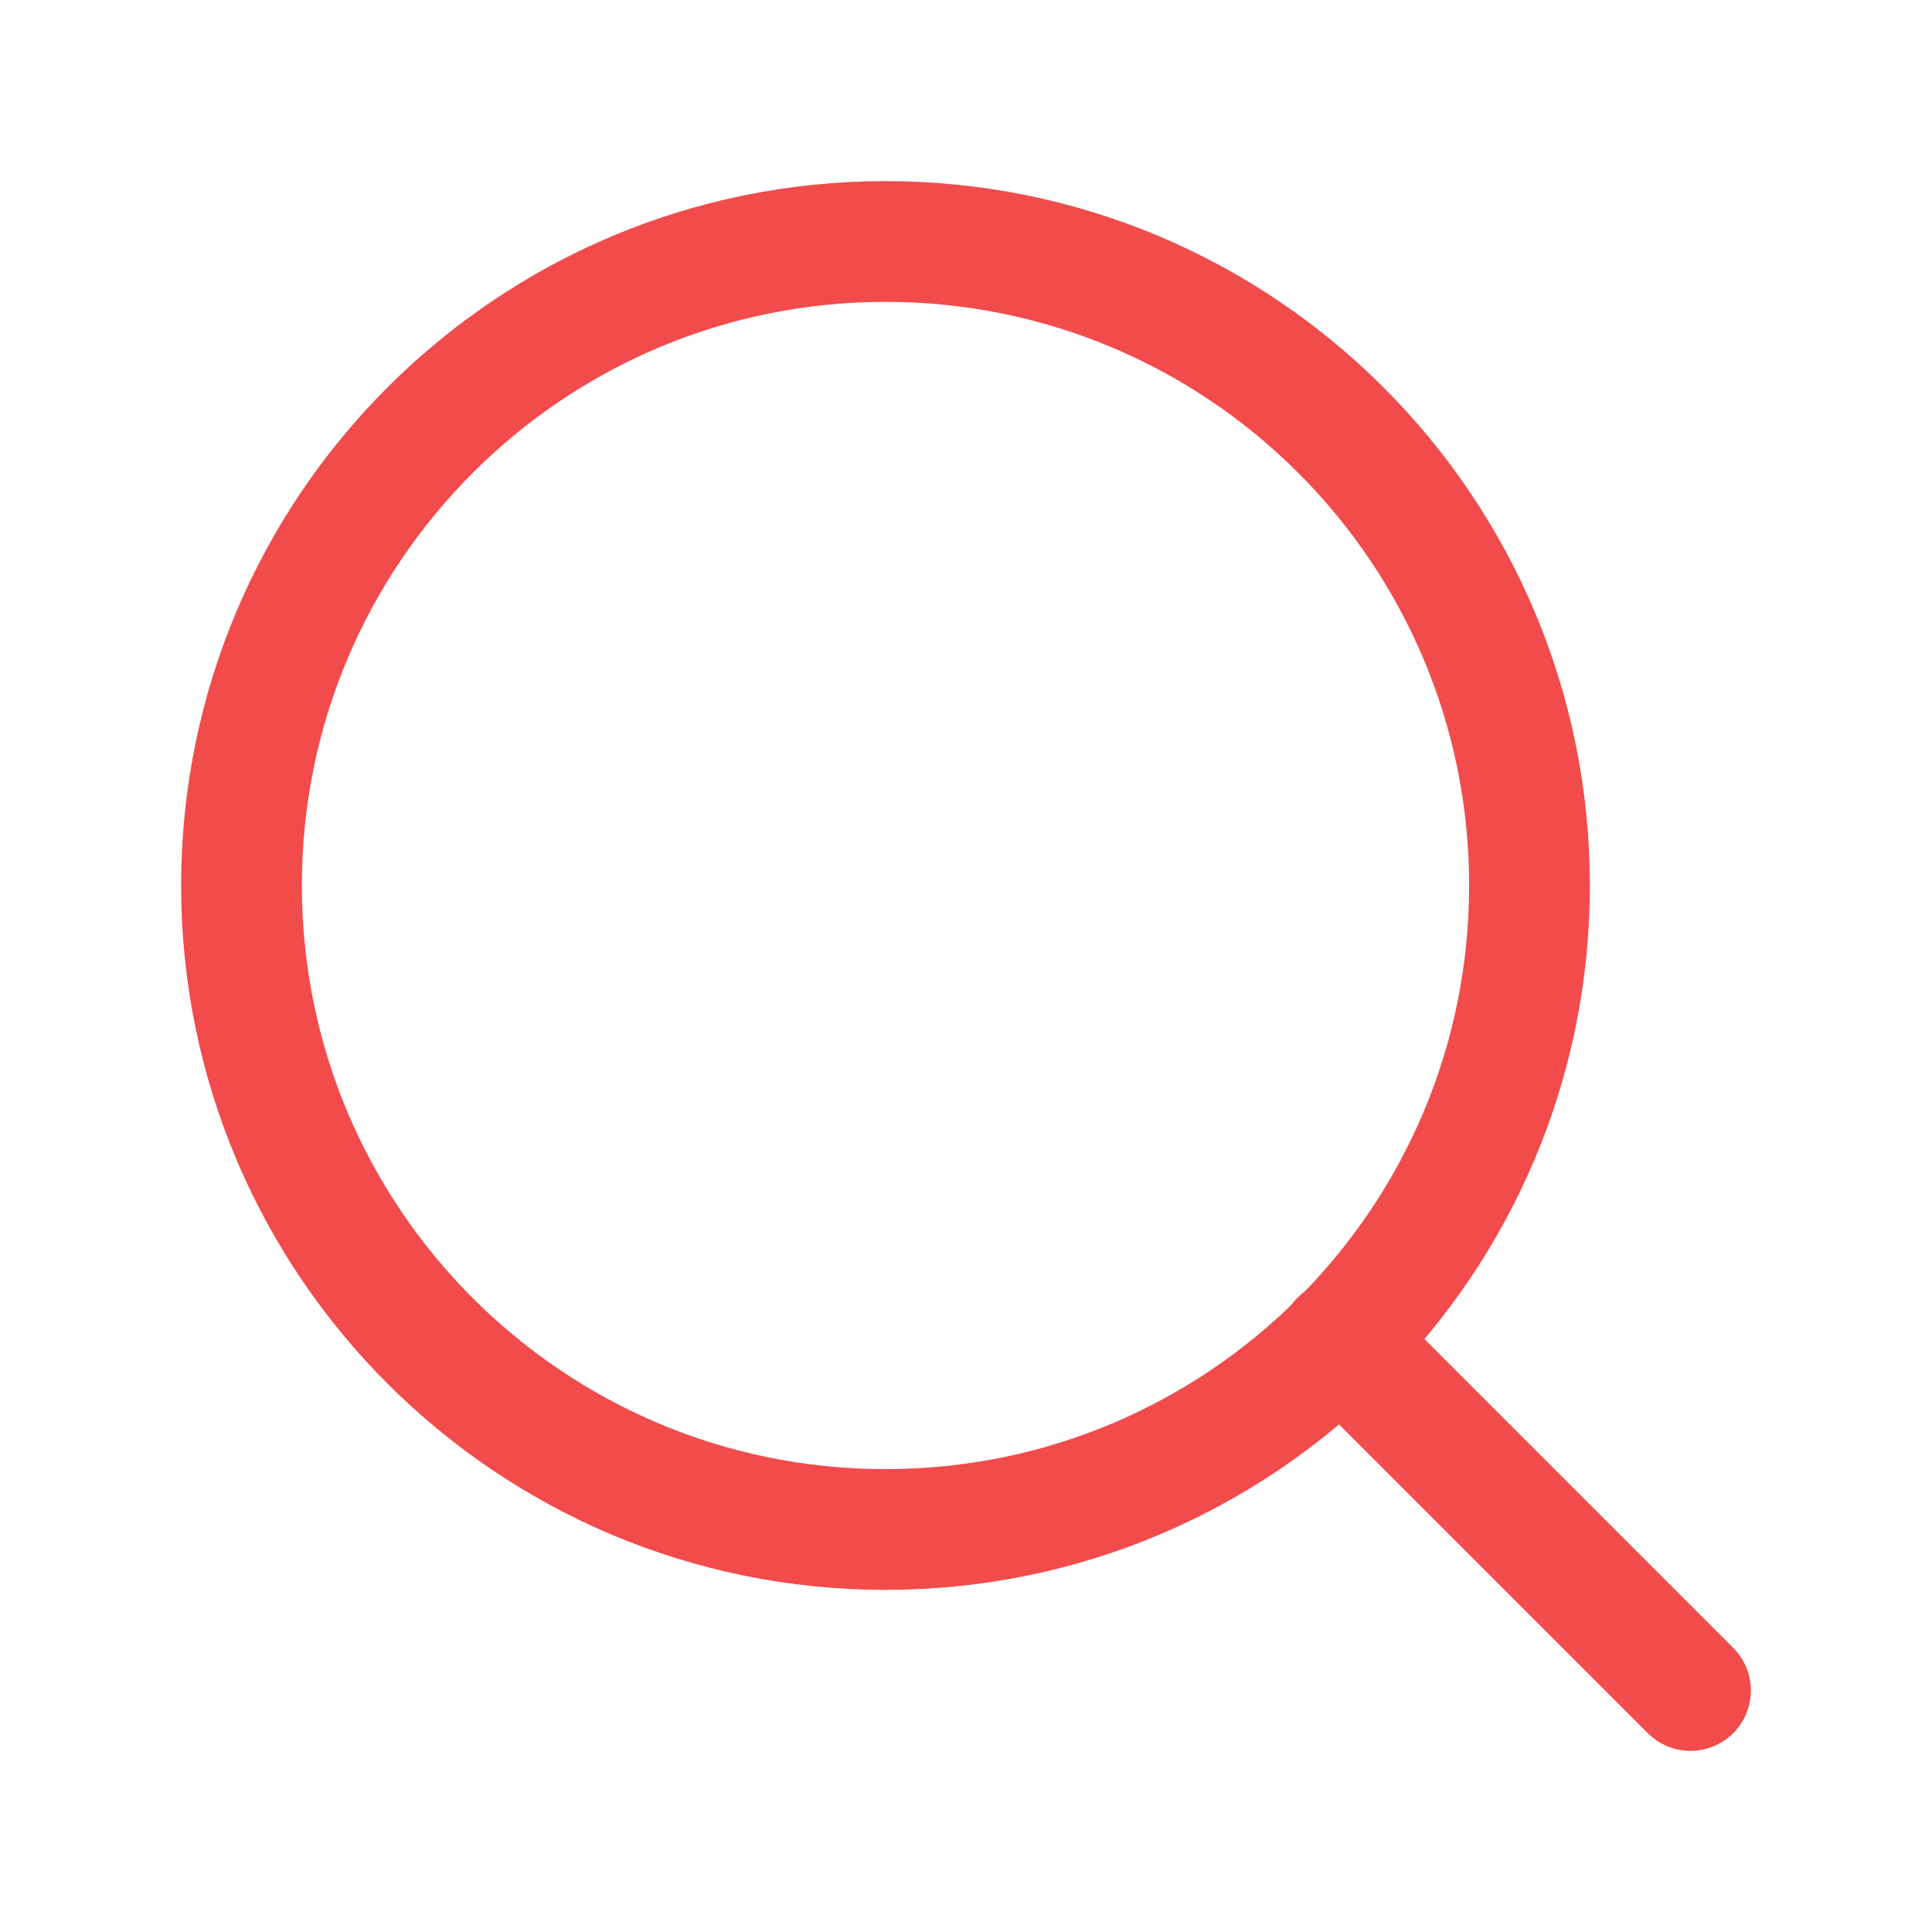
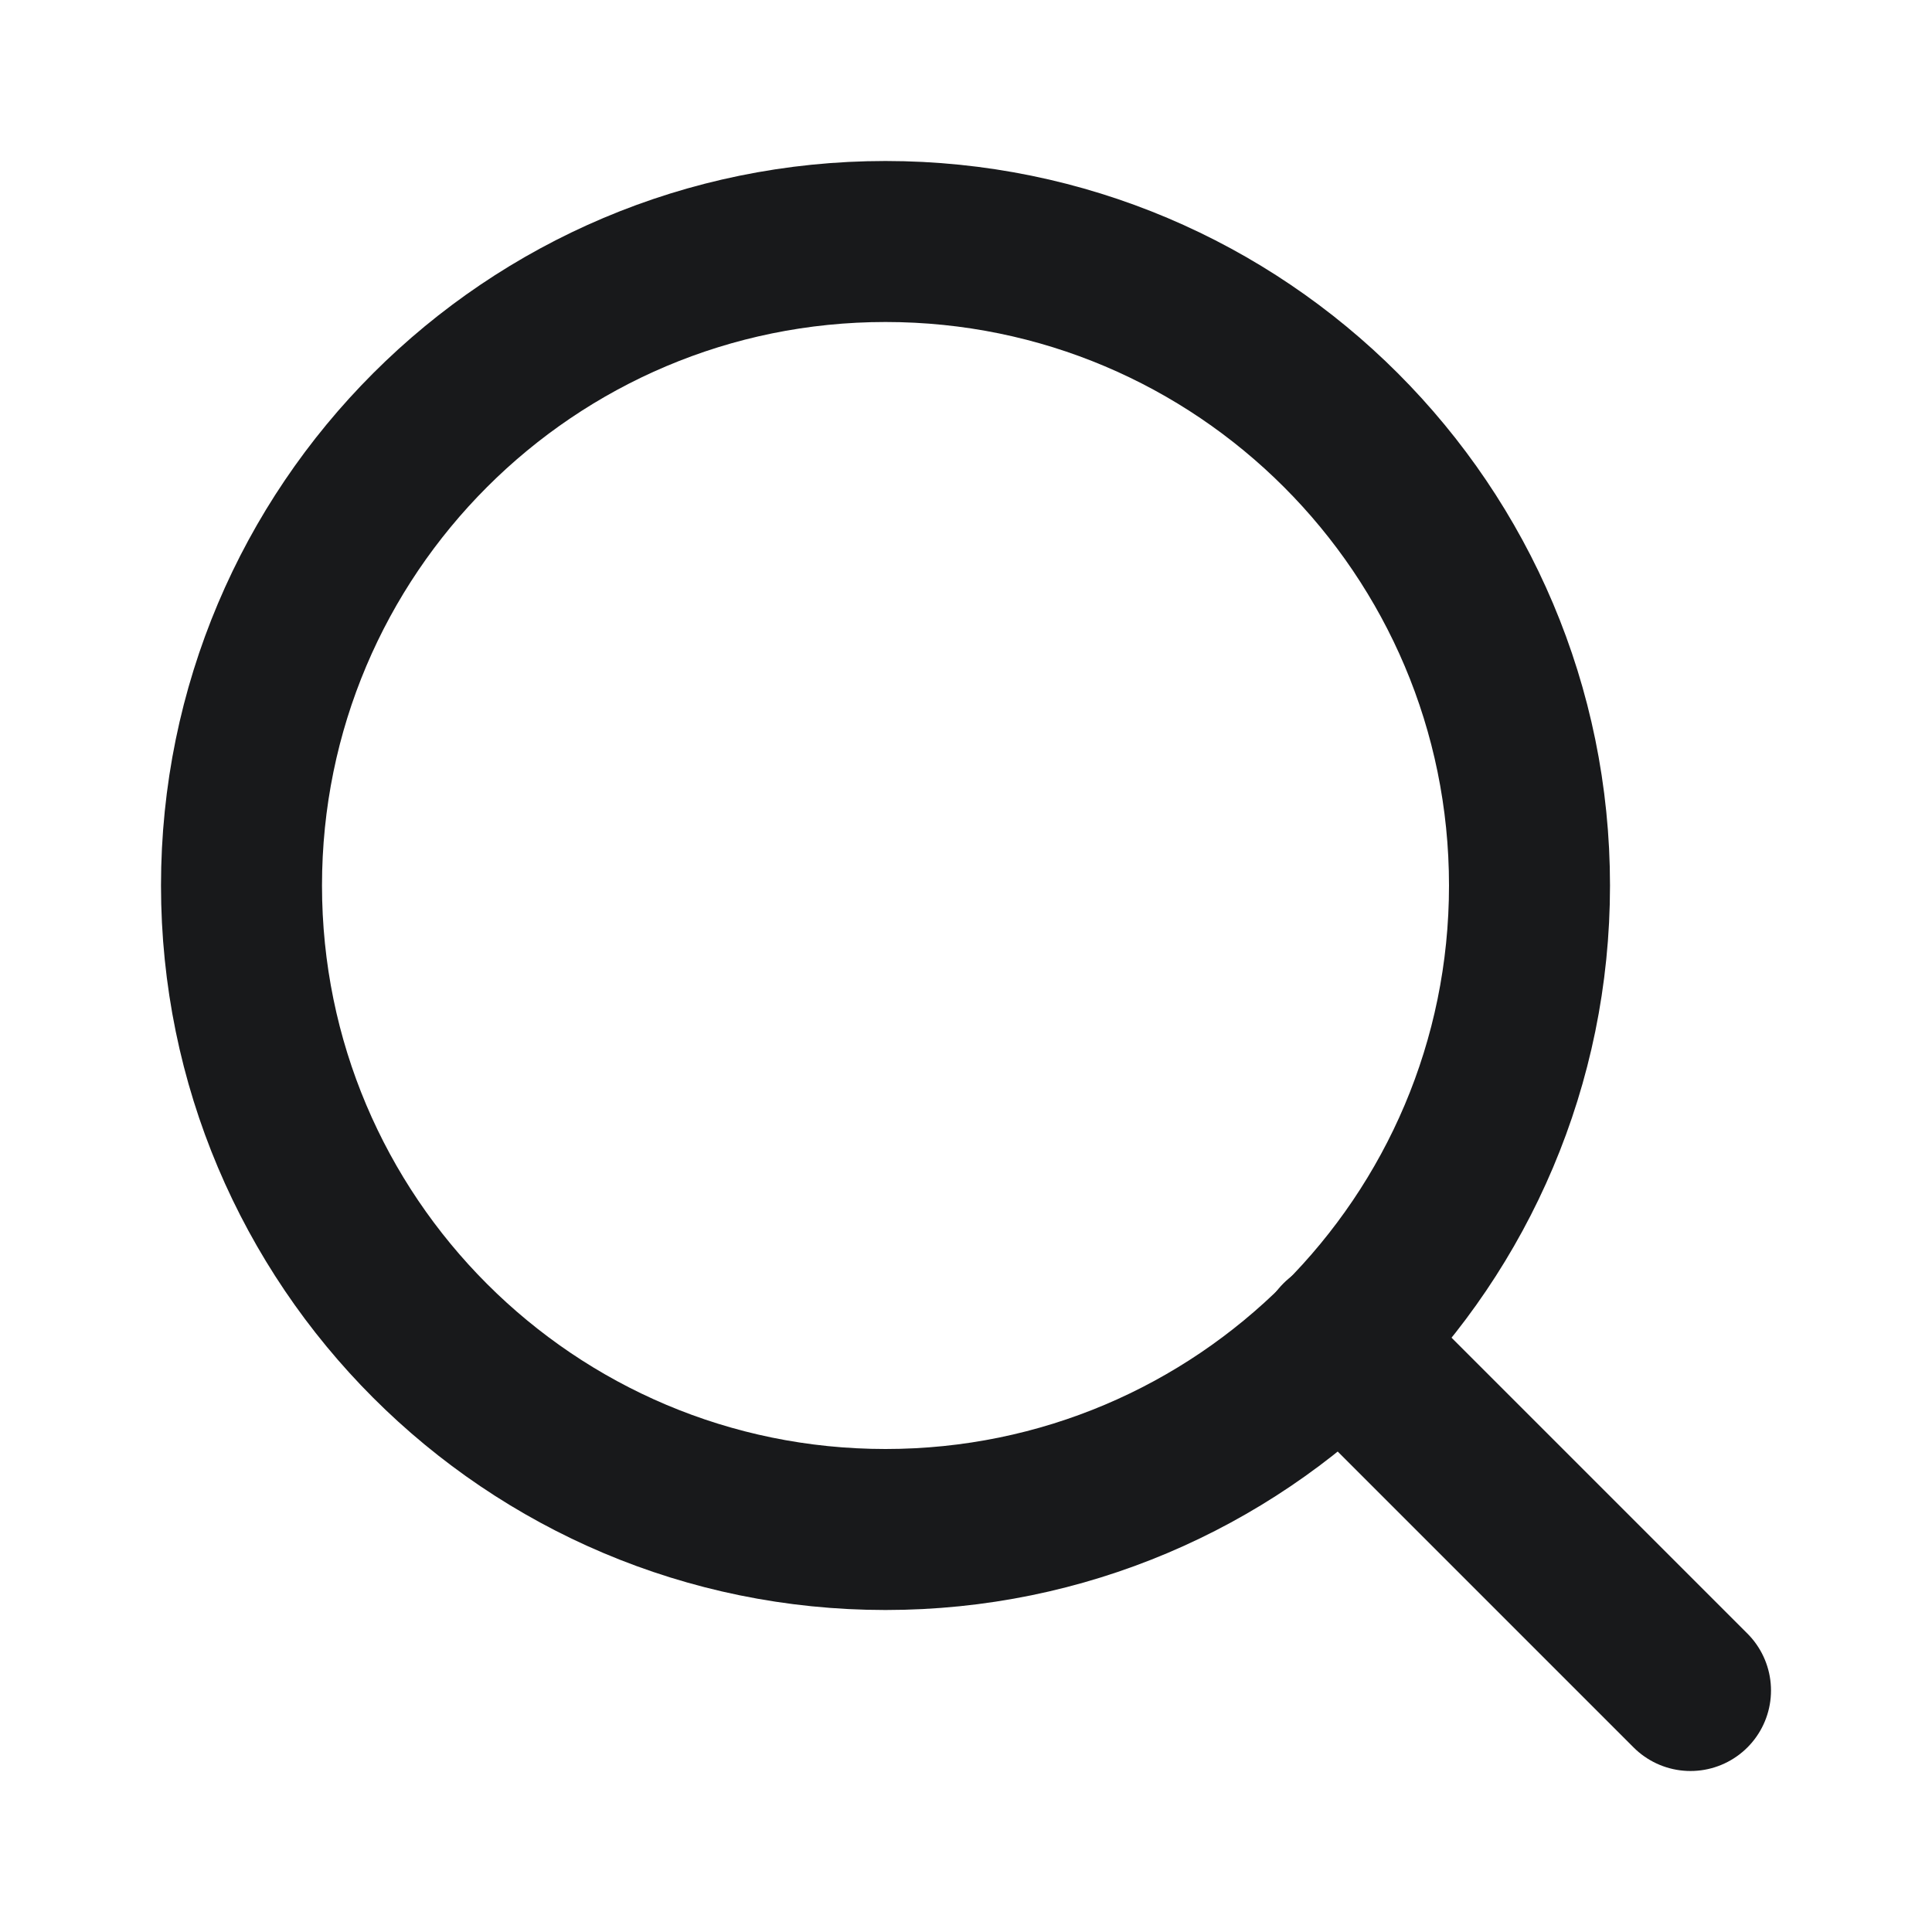
- <svg xmlns="http://www.w3.org/2000/svg" width="24" height="24" viewBox="0 0 24 24" fill="none" stroke="#f24b4b" stroke-width="1.5" stroke-linecap="round" stroke-linejoin="round">
+ <svg xmlns="http://www.w3.org/2000/svg" width="24" height="24" viewBox="0 0 24 24" fill="none" stroke="#18191b" stroke-width="2" stroke-linecap="round" stroke-linejoin="round">
  <circle cx="11" cy="11" r="8" />
  <line x1="21" y1="21" x2="16.65" y2="16.65" />
</svg>
